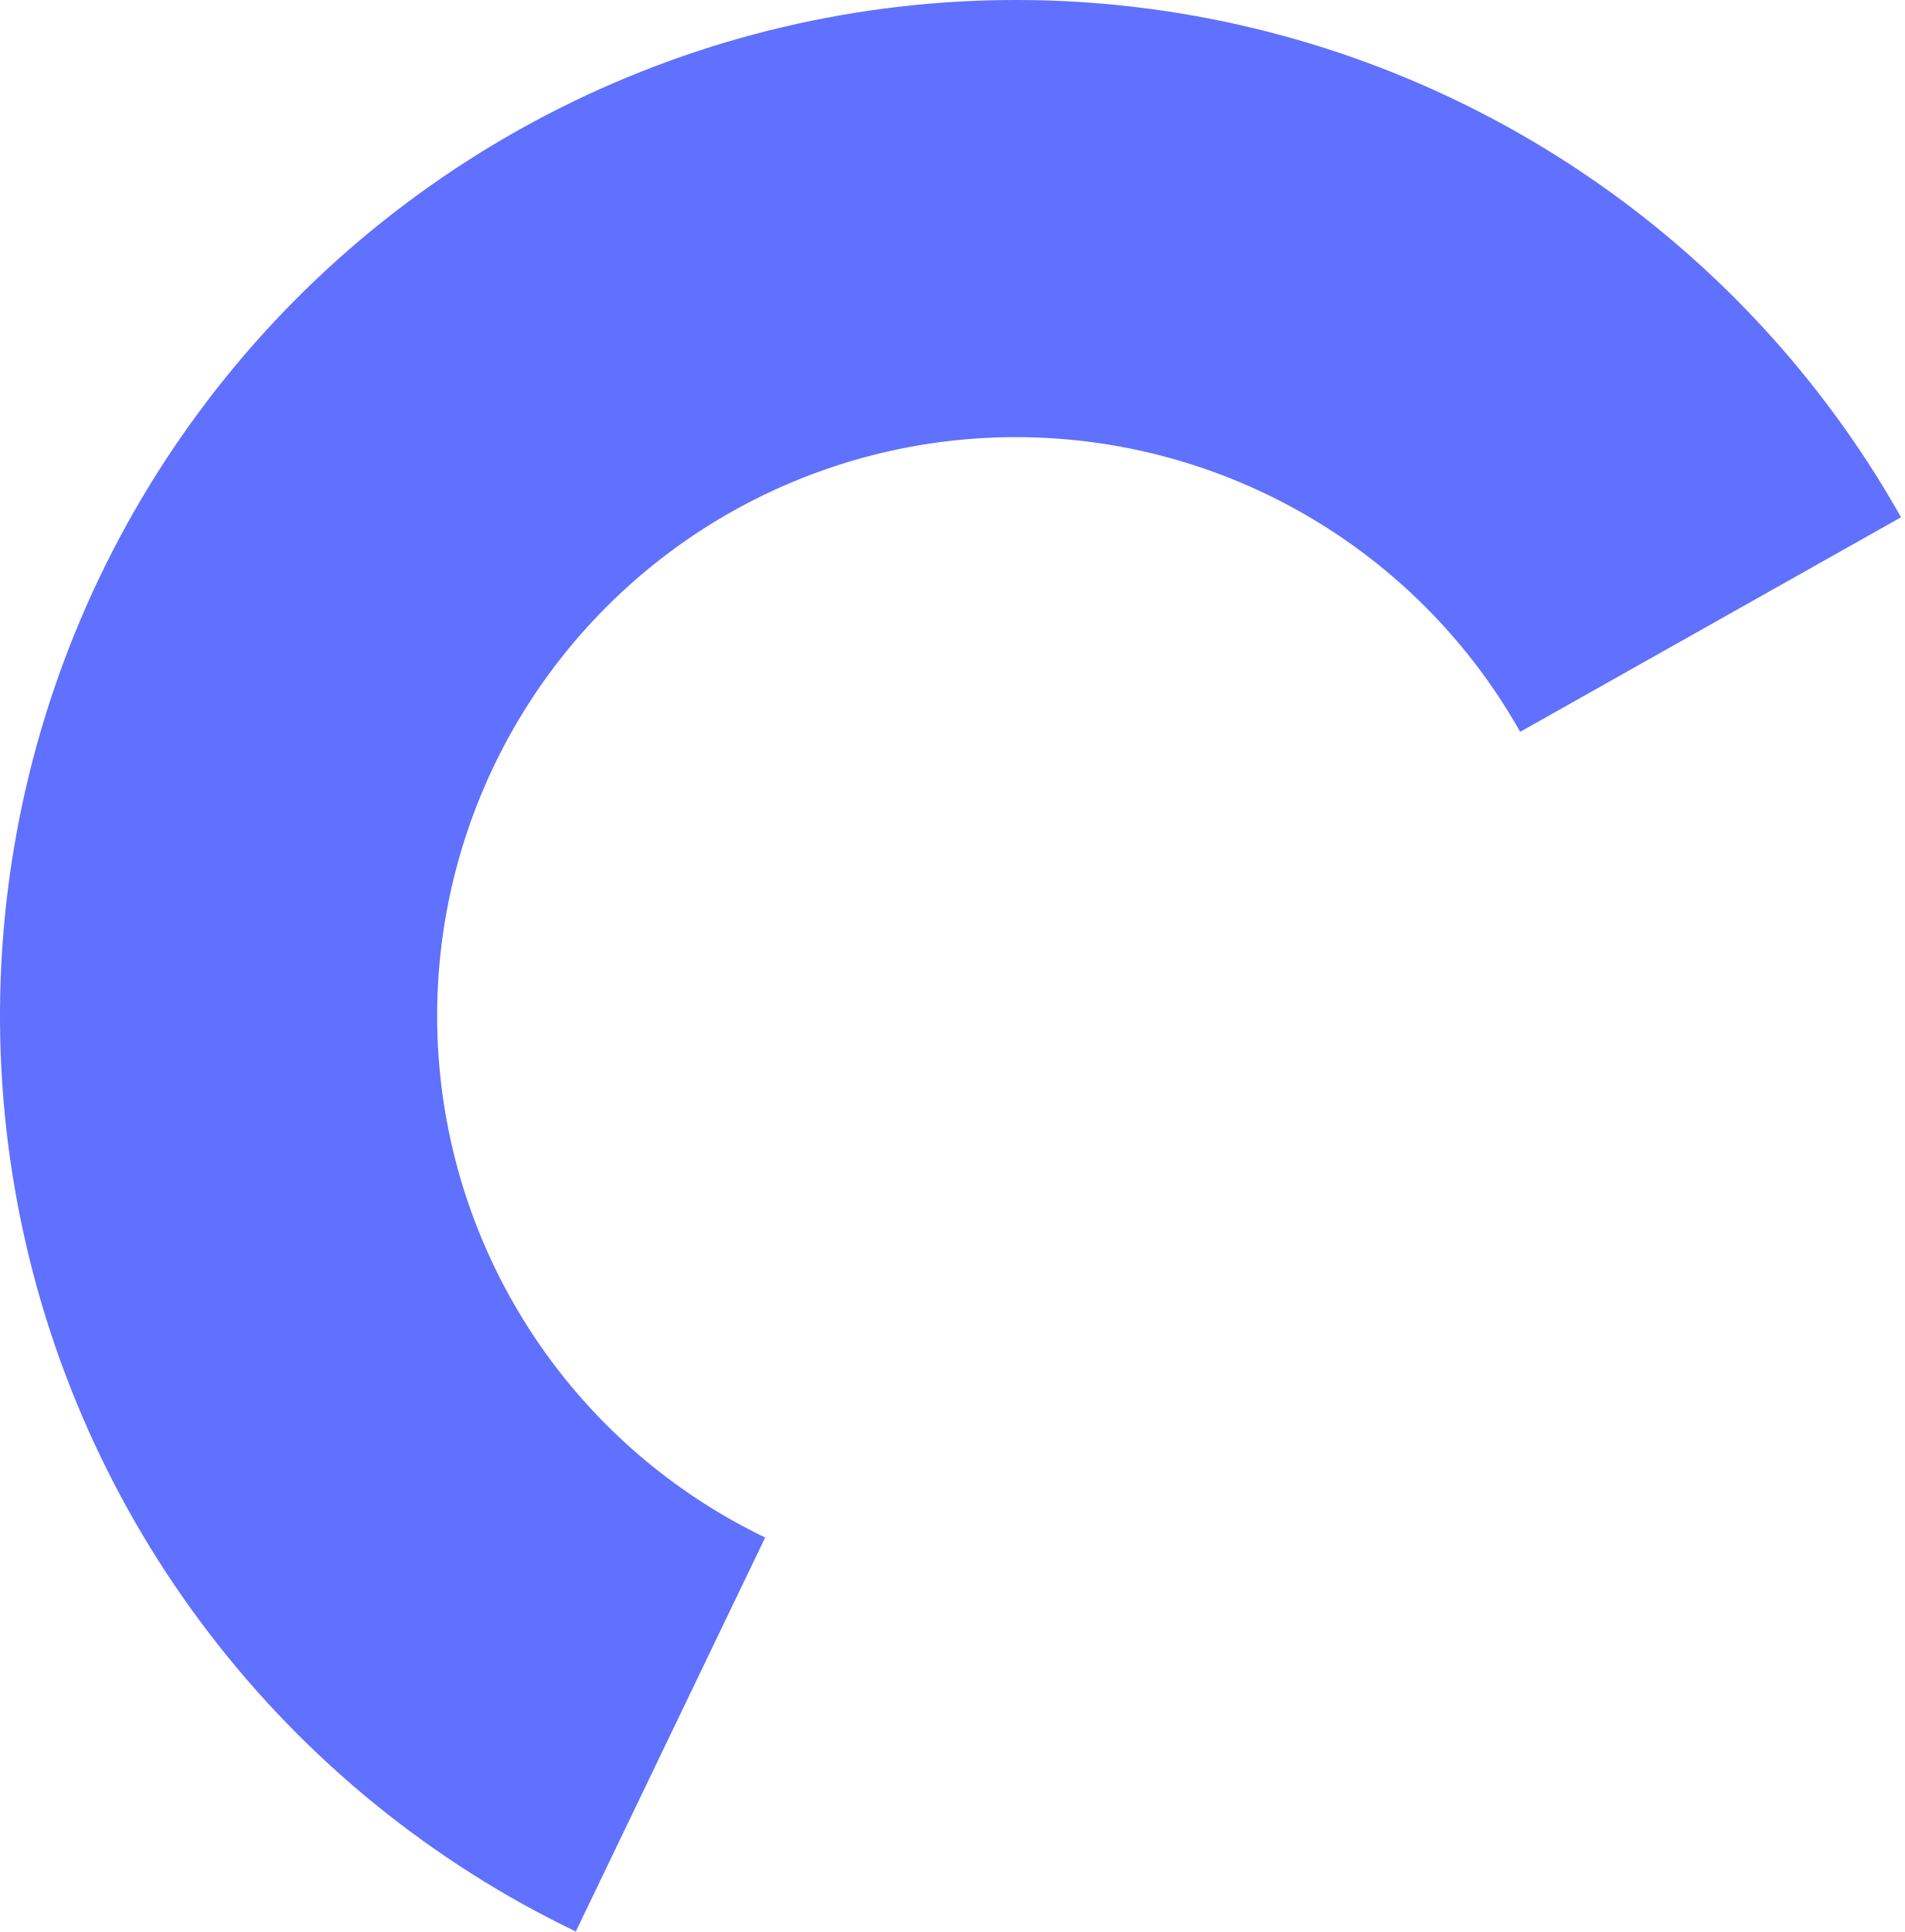
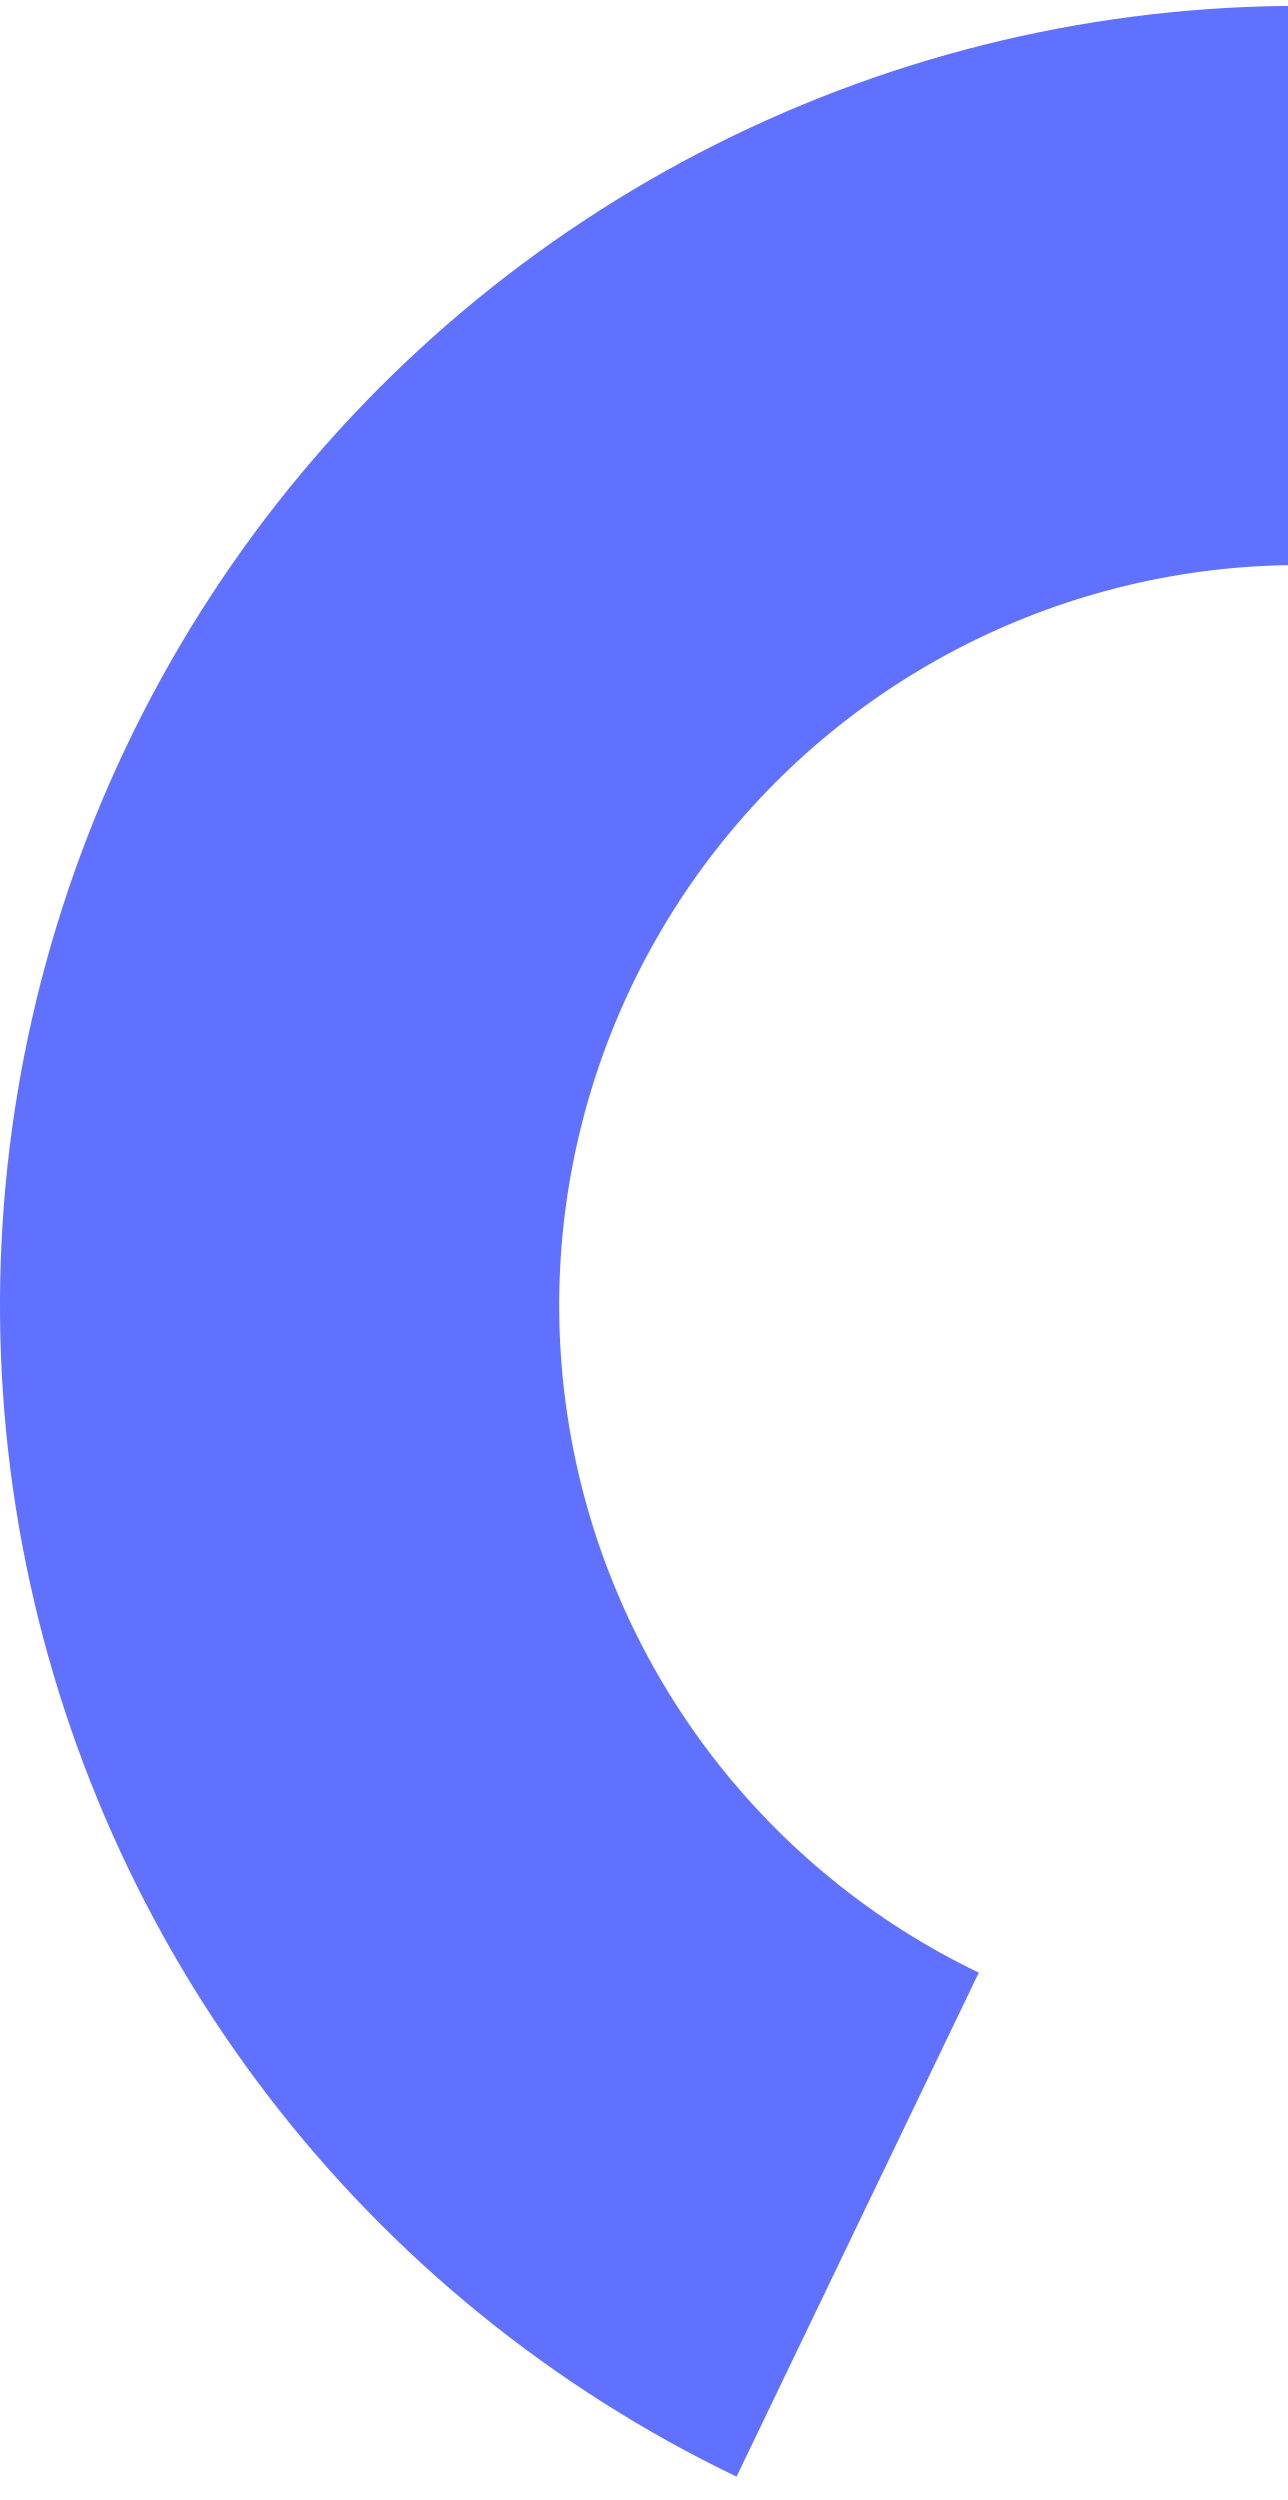
- <svg xmlns="http://www.w3.org/2000/svg" width="210" height="213" viewBox="0 0 210 213" fill="none">
-   <path d="M209.581 57.028C200.949 41.705 188.83 28.631 174.205 18.863C159.581 9.095 142.861 2.909 125.401 0.805C107.94 -1.3 90.23 0.737 73.703 6.751C57.177 12.764 42.298 22.585 30.273 35.418C18.248 48.252 9.414 63.736 4.486 80.618C-0.441 97.501 -1.324 115.306 1.909 132.593C5.143 149.88 12.402 166.162 23.099 180.122C33.795 194.081 47.629 205.326 63.48 212.945L84.358 169.508C75.328 165.168 67.447 158.762 61.353 150.809C55.259 142.856 51.124 133.58 49.282 123.732C47.439 113.883 47.942 103.74 50.75 94.122C53.557 84.504 58.59 75.683 65.44 68.372C72.291 61.061 80.767 55.466 90.182 52.04C99.598 48.614 109.687 47.453 119.634 48.652C129.582 49.851 139.107 53.375 147.438 58.94C155.77 64.505 162.674 71.953 167.592 80.682L209.581 57.028Z" fill="#6070FF" />
+ <svg xmlns="http://www.w3.org/2000/svg" width="52" height="101" viewBox="0 0 52 101" fill="none">
+   <path d="M98.241 26.97C94.195 19.788 88.514 13.659 81.659 9.08C74.803 4.502 66.966 1.602 58.782 0.615C50.597 -0.371 42.295 0.584 34.548 3.403C26.802 6.222 19.827 10.825 14.191 16.841C8.554 22.856 4.413 30.114 2.103 38.028C-0.207 45.942 -0.621 54.288 0.895 62.391C2.411 70.494 5.813 78.127 10.828 84.67C15.842 91.214 22.326 96.485 29.756 100.056L39.543 79.695C35.31 77.661 31.616 74.658 28.759 70.93C25.903 67.202 23.964 62.854 23.101 58.237C22.237 53.621 22.473 48.866 23.789 44.358C25.105 39.85 27.464 35.715 30.675 32.287C33.886 28.86 37.86 26.238 42.273 24.632C46.686 23.026 51.416 22.482 56.079 23.044C60.741 23.606 65.206 25.258 69.112 27.866C73.017 30.475 76.254 33.966 78.559 38.058L98.241 26.97Z" fill="#6070FF" />
</svg>
